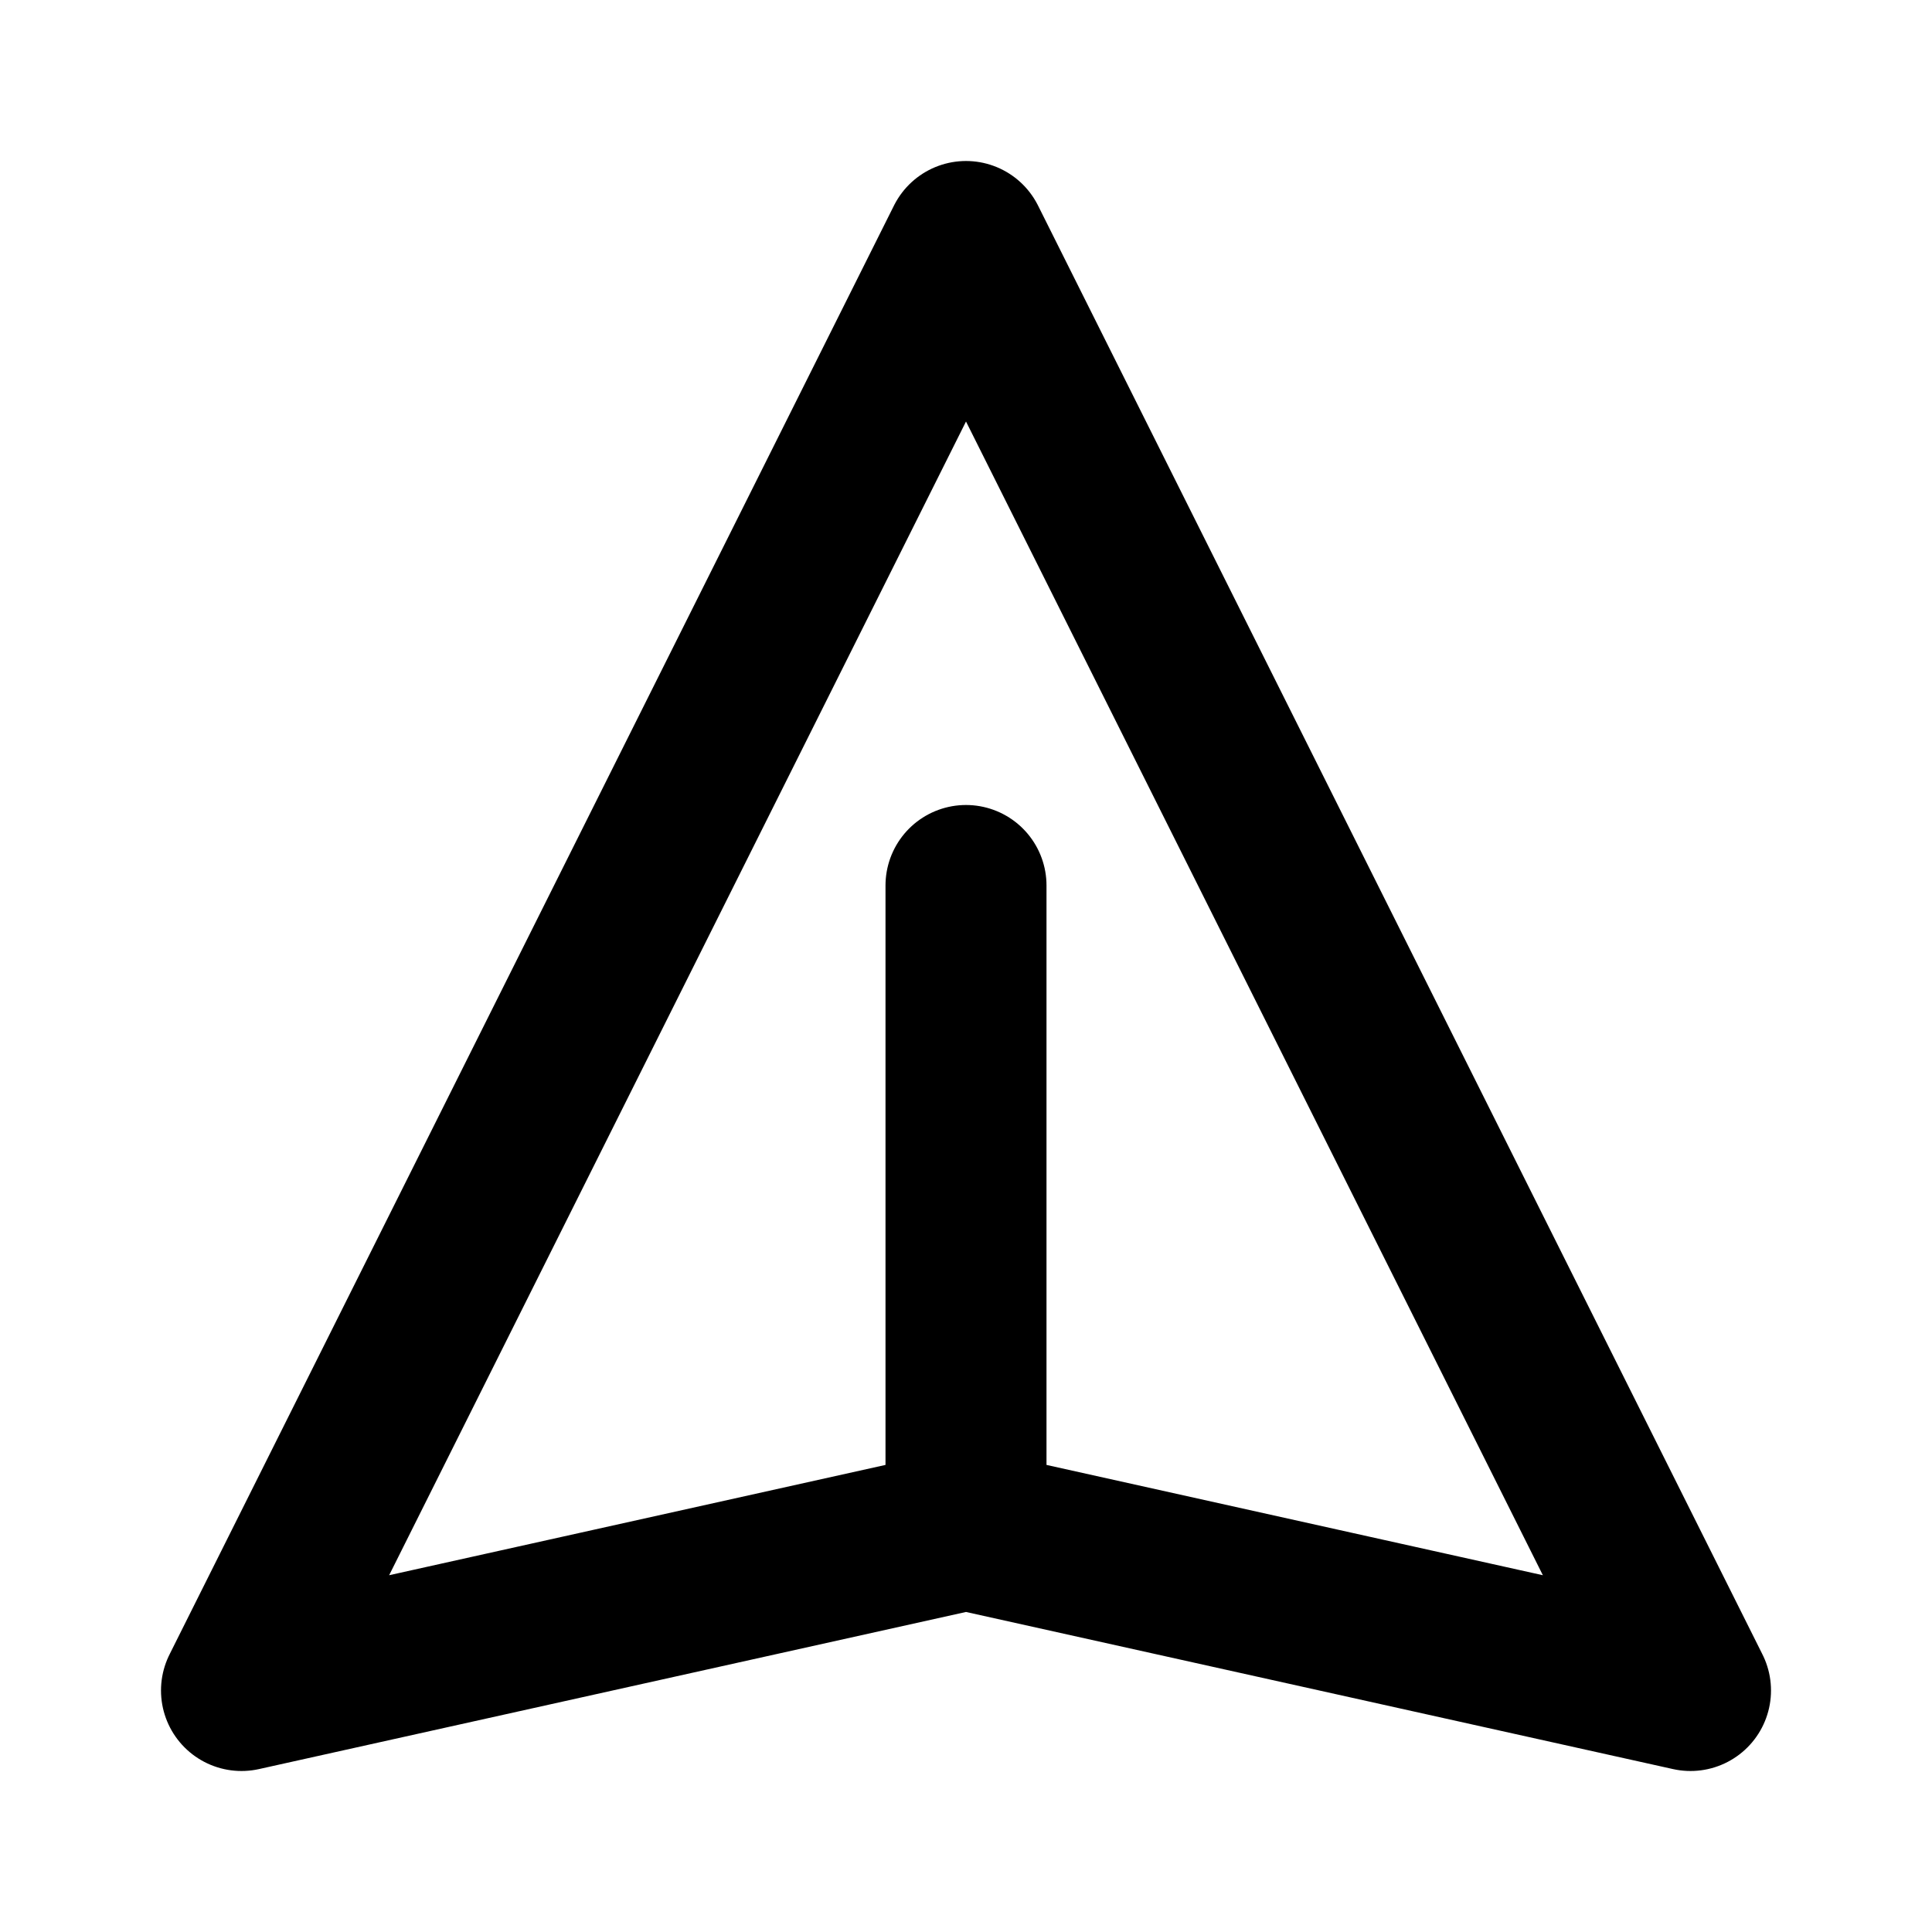
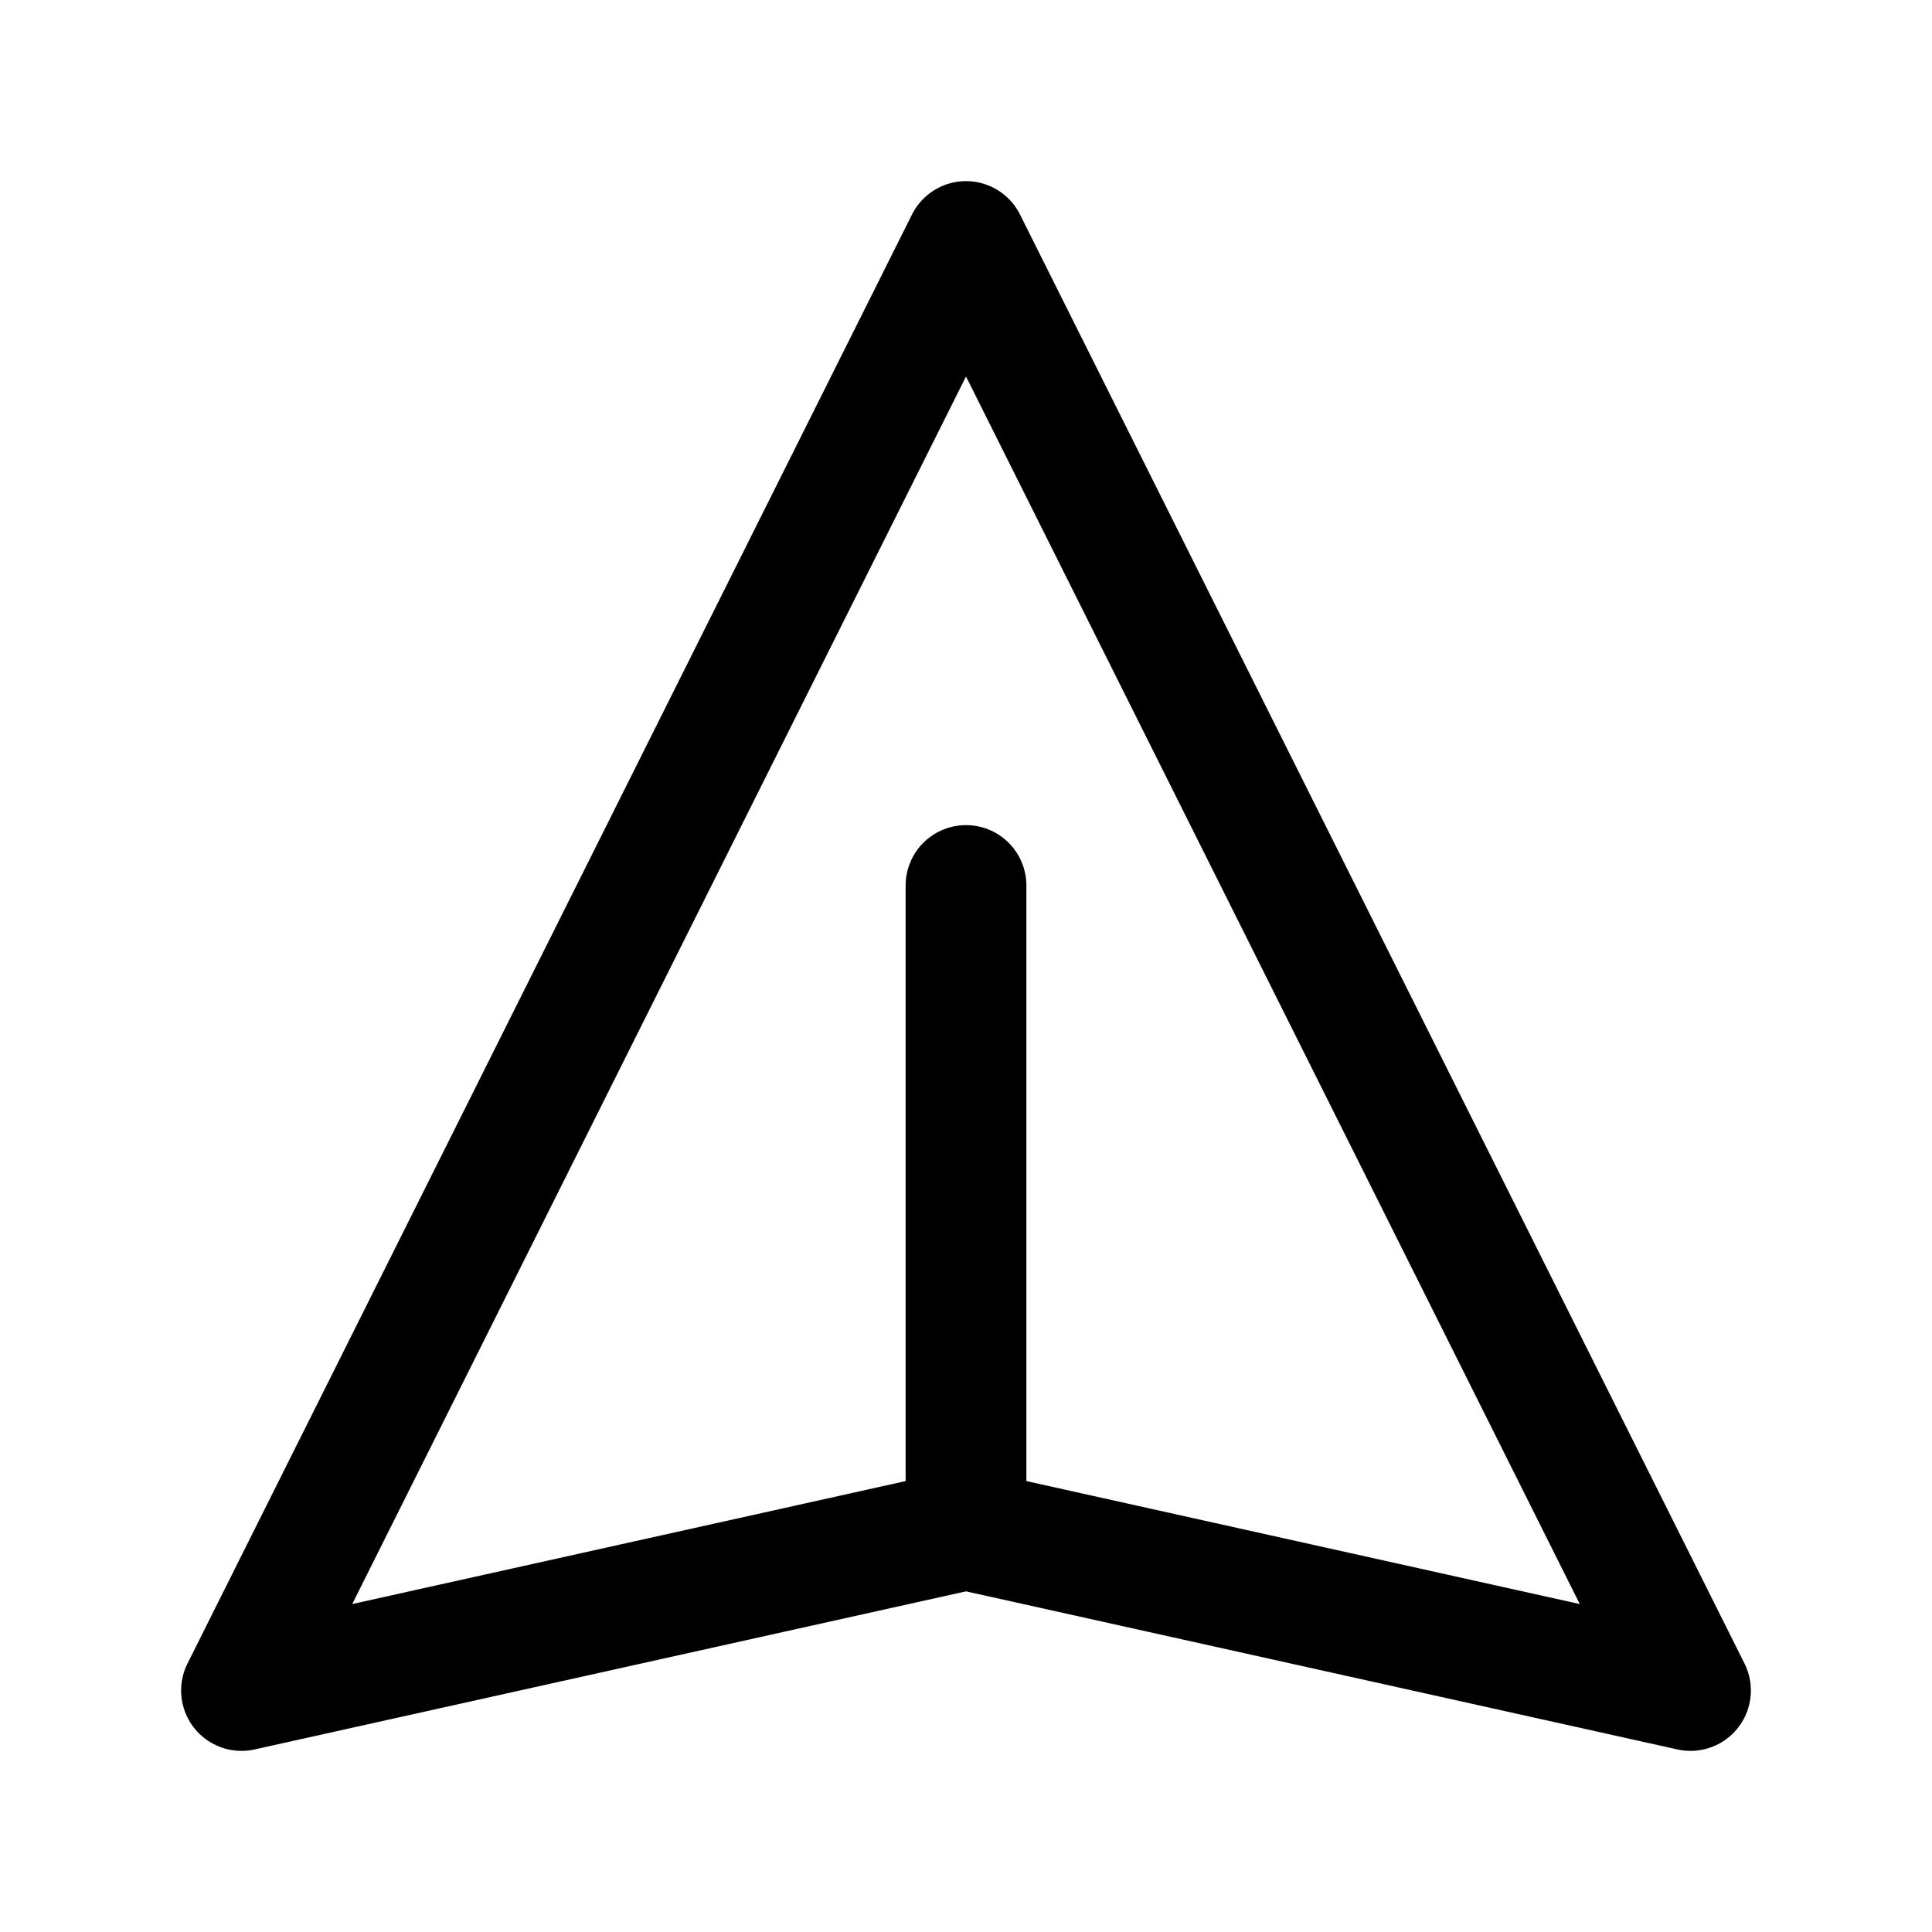
- <svg xmlns="http://www.w3.org/2000/svg" fill="none" viewBox="0 0 24 24">
-   <path stroke="#000" stroke-linecap="round" stroke-linejoin="round" stroke-width="2" d="m12 19 9 2-9-18-9 18zm0 0v-8" />
+ <svg xmlns="http://www.w3.org/2000/svg" fill="none" stroke-width="1.5" aria-hidden="true" data-slot="icon" viewBox="0 0 24 24" stroke="currentColor">
+   <path stroke-linecap="round" stroke-linejoin="round" d="m12 19 9 2-9-18-9 18zm0 0v-8" />
</svg>
